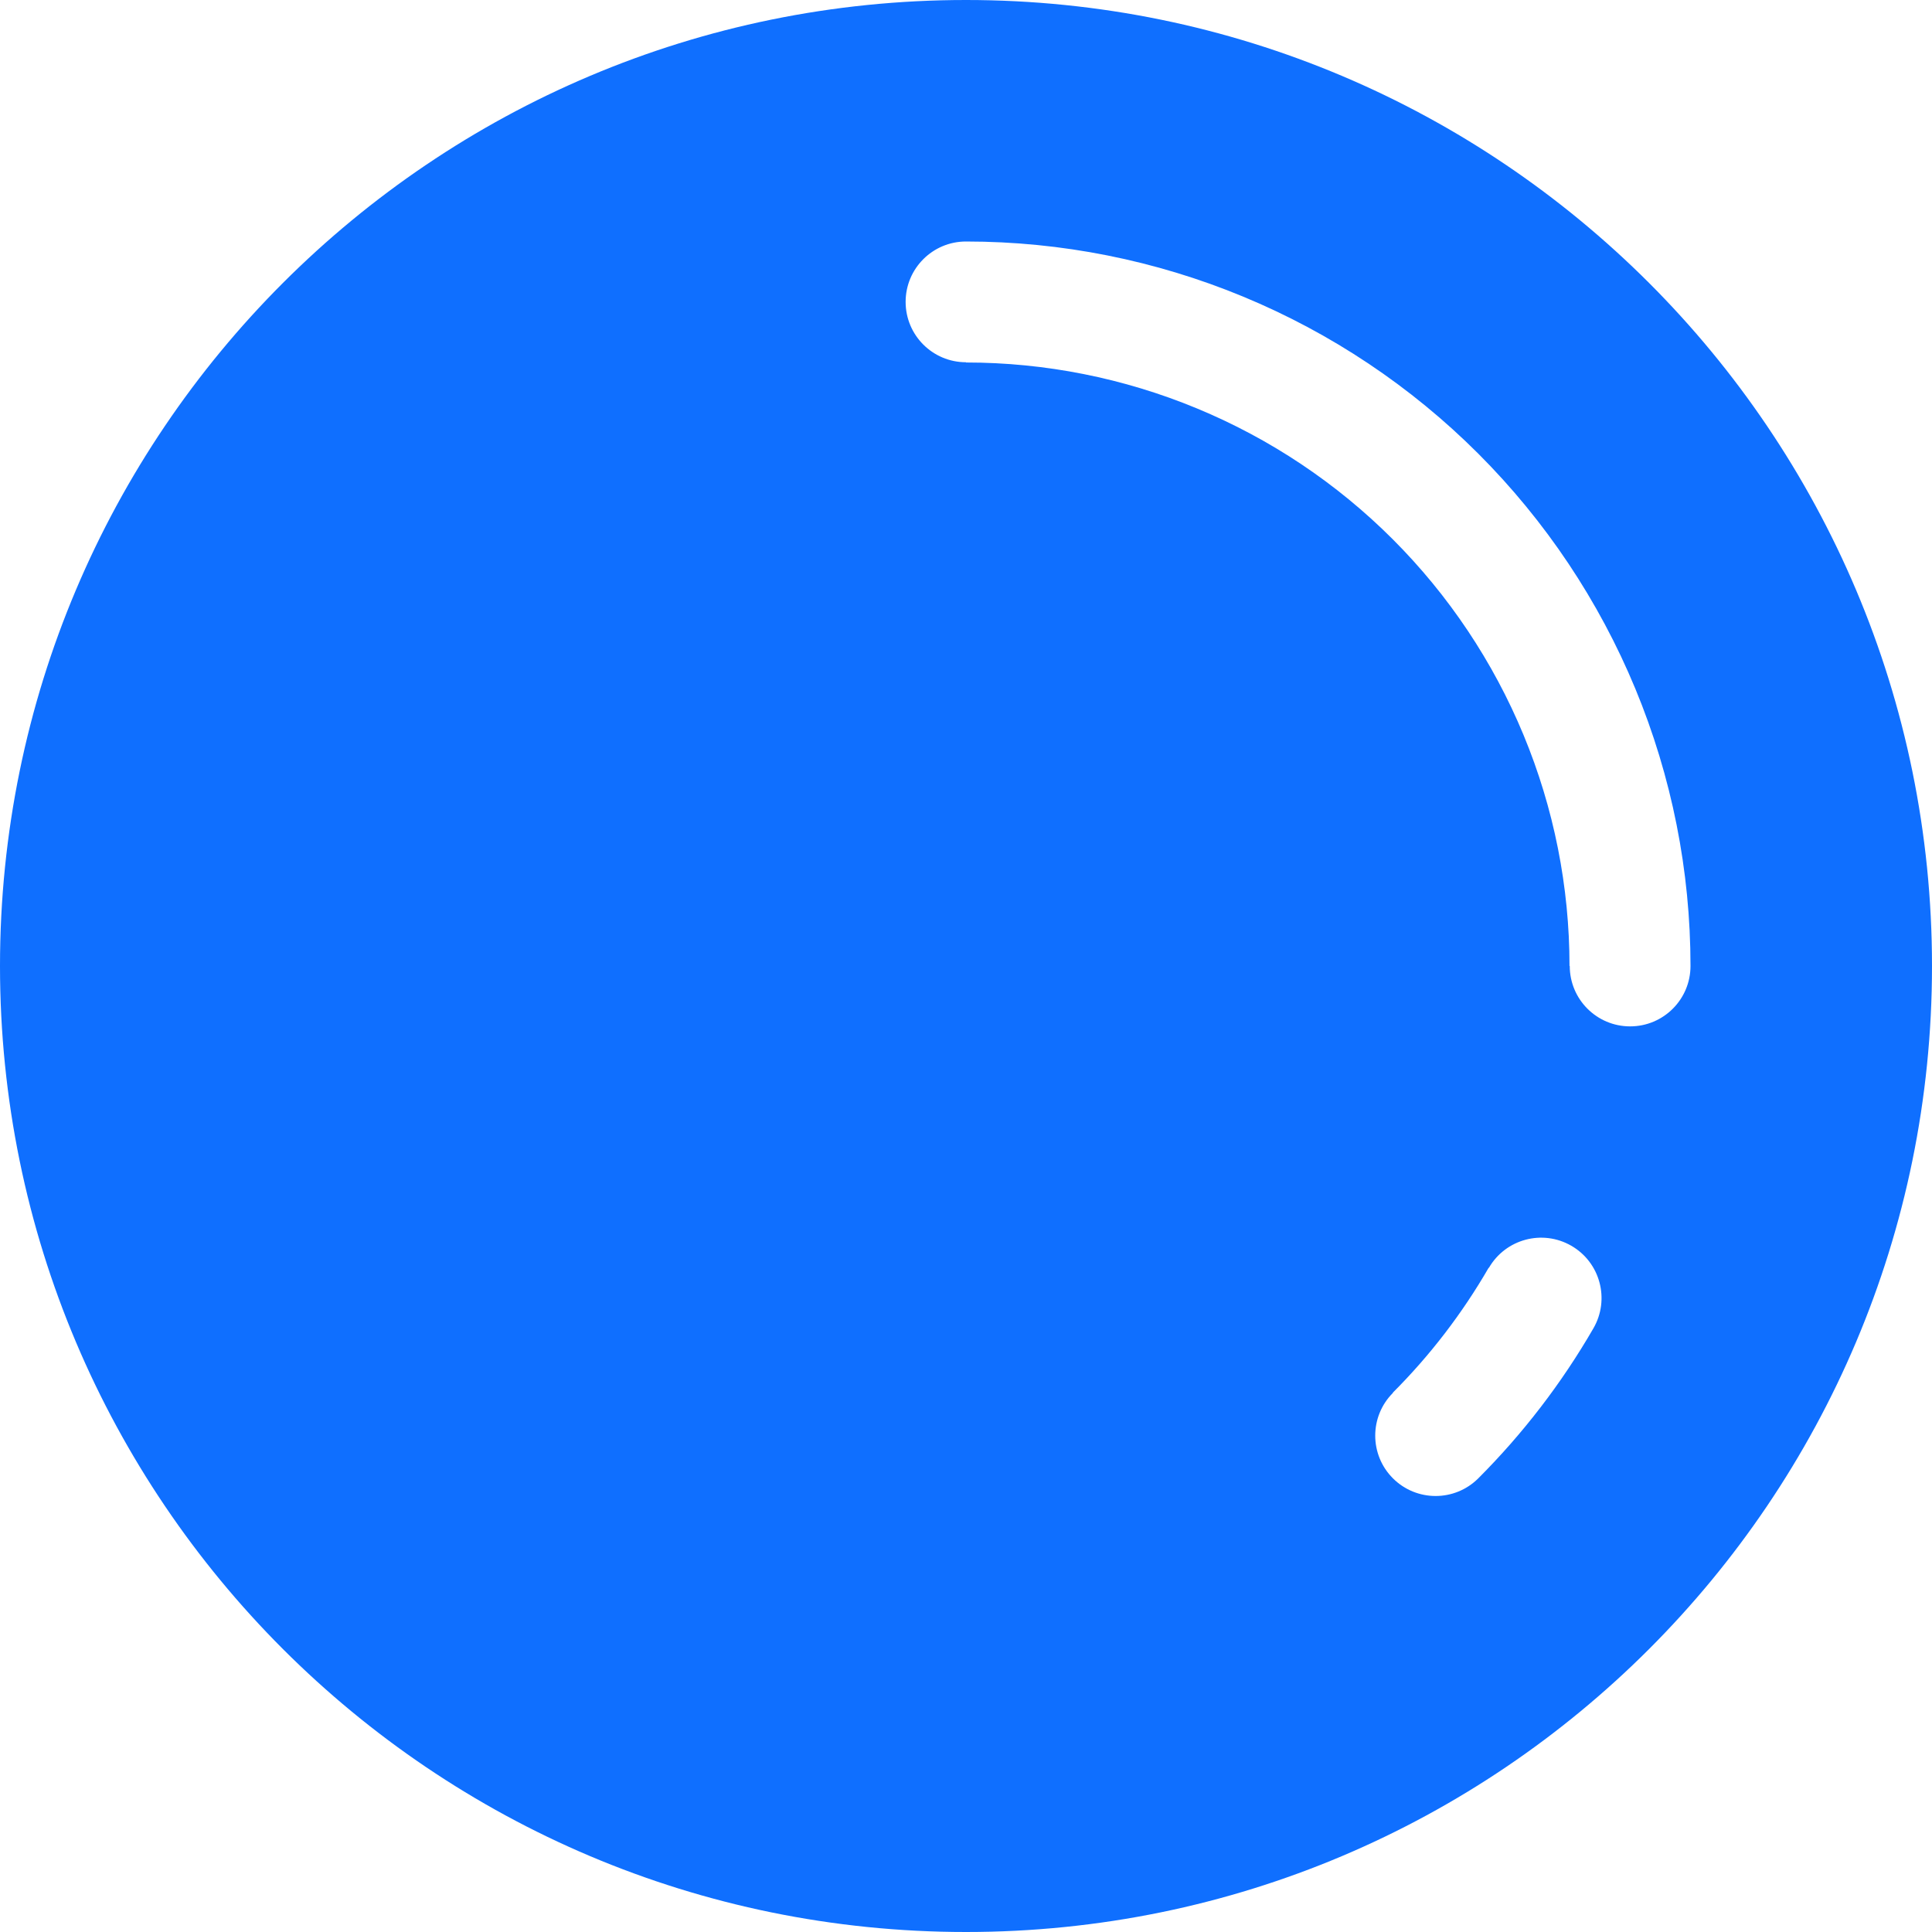
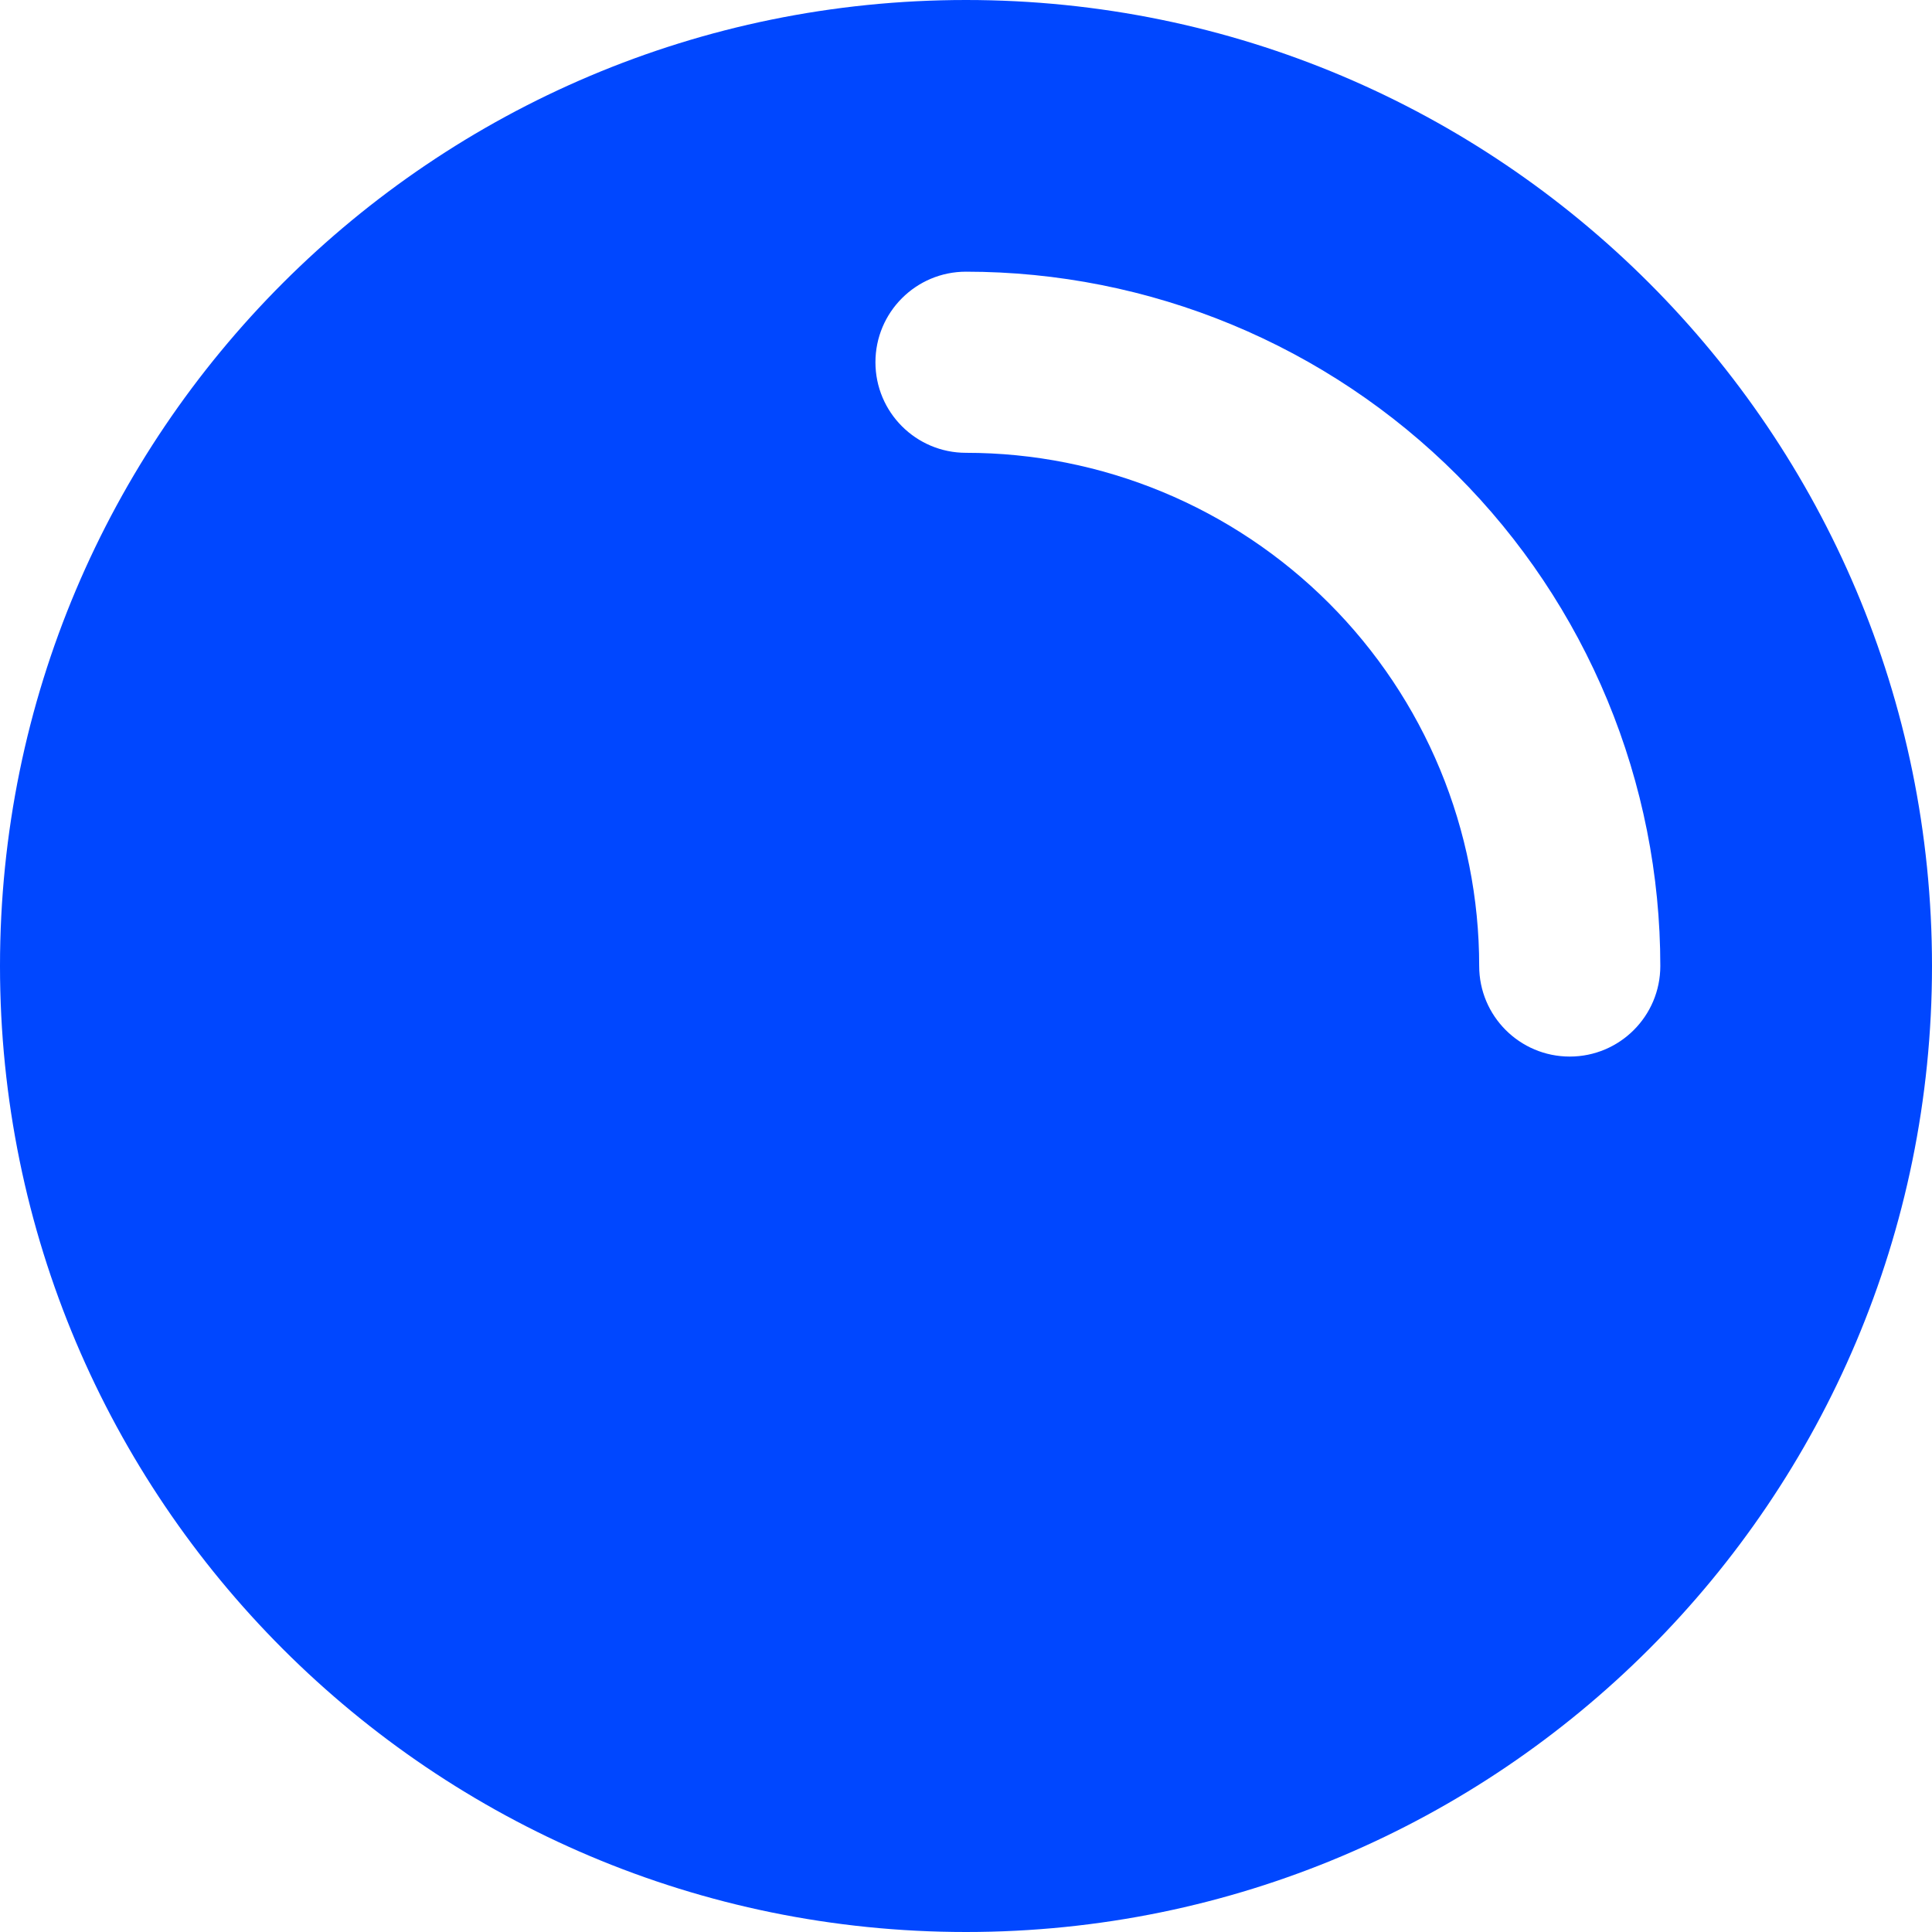
<svg xmlns="http://www.w3.org/2000/svg" width="64" height="64" viewBox="0 0 64 64" fill="none">
-   <path fill-rule="evenodd" clip-rule="evenodd" d="M32 64C49.673 64 64 49.673 64 32C64 14.327 49.673 0 32 0C14.327 0 0 14.327 0 32C0 49.673 14.327 64 32 64ZM32 8C35.152 8 38.273 8.621 41.184 9.827C44.096 11.033 46.742 12.801 48.971 15.029C51.199 17.258 52.967 19.904 54.173 22.816C55.379 25.727 56 28.848 56 32C56 33.105 55.105 34 54 34C52.895 34 52 33.105 52 32H51.992C51.992 29.375 51.475 26.775 50.47 24.349C49.465 21.924 47.993 19.72 46.136 17.863C44.28 16.007 42.076 14.534 39.651 13.53C37.225 12.525 34.625 12.008 32 12.008V12C30.895 12 30 11.105 30 10C30 8.895 30.895 8 32 8ZM52.785 44C53.337 43.043 53.009 41.82 52.053 41.268C51.096 40.716 49.873 41.043 49.321 42L49.314 41.996C48.44 43.509 47.372 44.901 46.137 46.136L46.142 46.142C45.361 46.923 45.361 48.19 46.142 48.971C46.923 49.752 48.19 49.752 48.971 48.971C50.454 47.487 51.736 45.816 52.785 44Z" fill="#0F6FFF" />
+   <path fill-rule="evenodd" clip-rule="evenodd" d="M32 0C14.327 0 0 14.327 0 32C0 49.673 14.327 64 32 64C49.673 64 64 49.673 64 32C64 14.327 49.673 0 32 0ZM32 9C30.343 9 29 10.343 29 12C29 13.657 30.343 15 32 15C34.233 15 36.443 15.44 38.506 16.294C40.568 17.148 42.442 18.401 44.021 19.979C45.599 21.558 46.852 23.432 47.706 25.494C48.56 27.557 49 29.767 49 32C49 33.657 50.343 35 52 35C53.657 35 55 33.657 55 32C55 28.98 54.405 25.989 53.249 23.198C52.093 20.408 50.399 17.872 48.264 15.736C46.128 13.601 43.592 11.907 40.802 10.751C38.011 9.595 35.02 9 32 9Z" fill="#0047FF" />
</svg>
